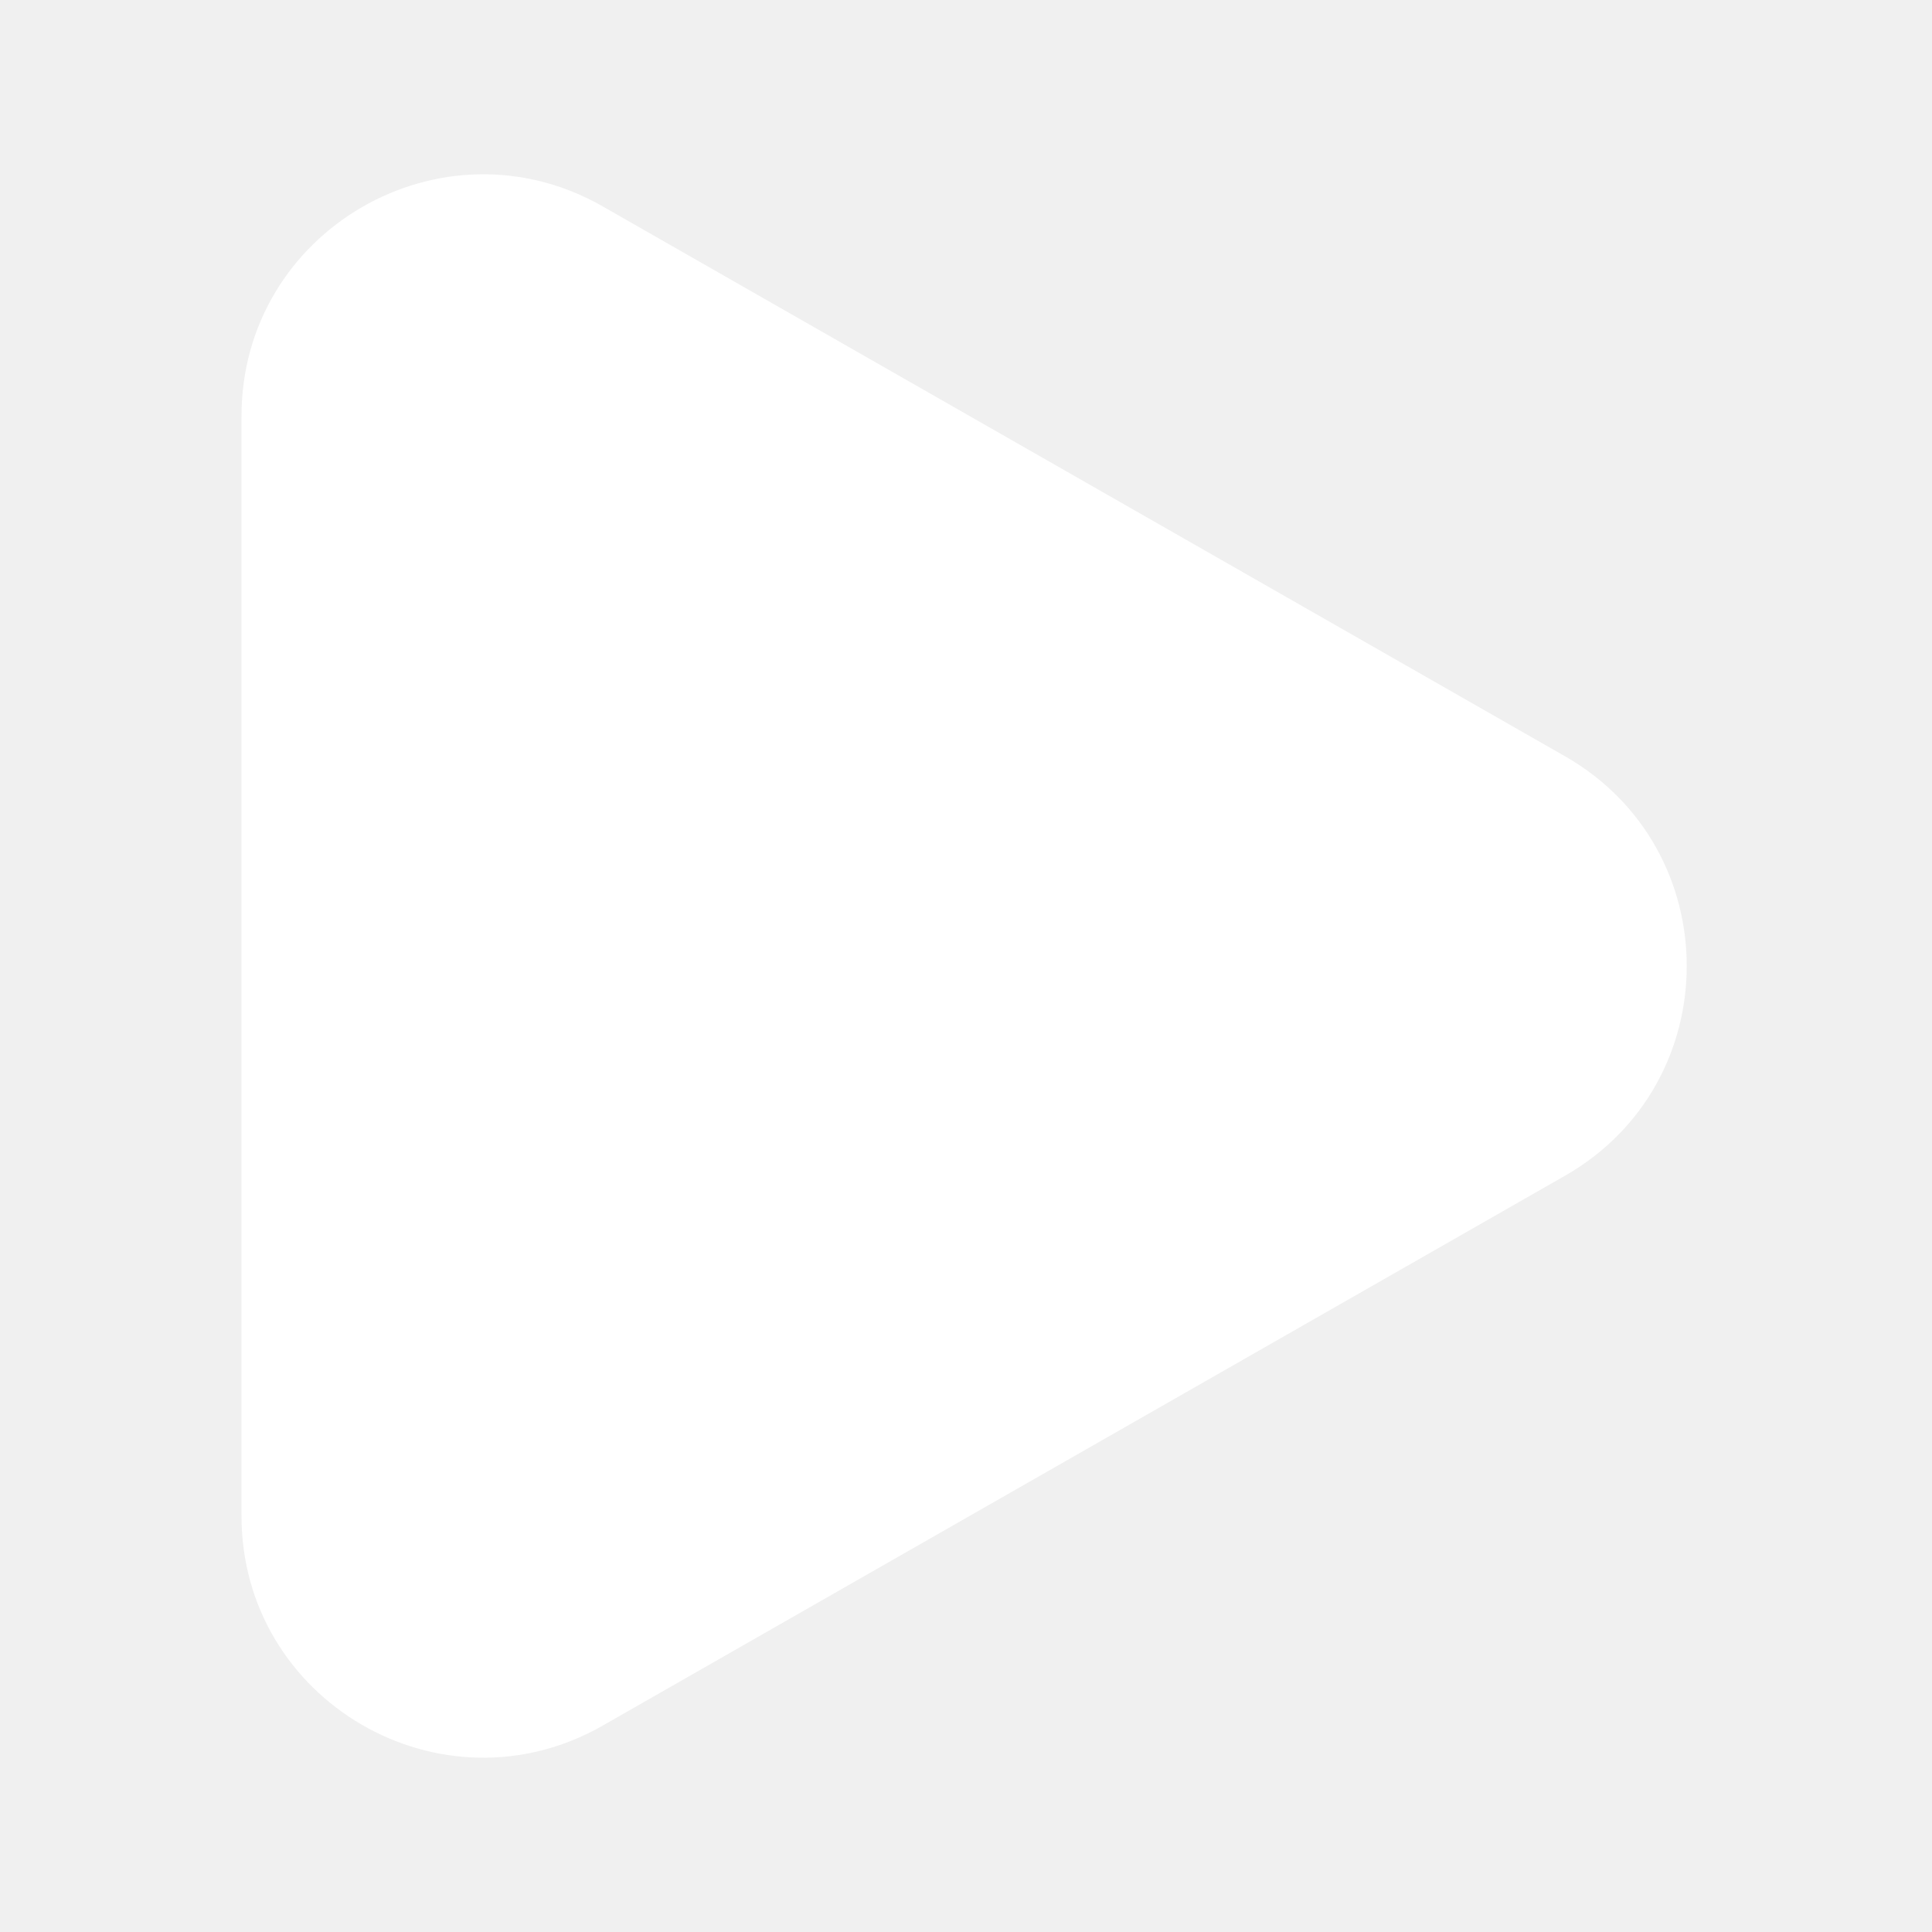
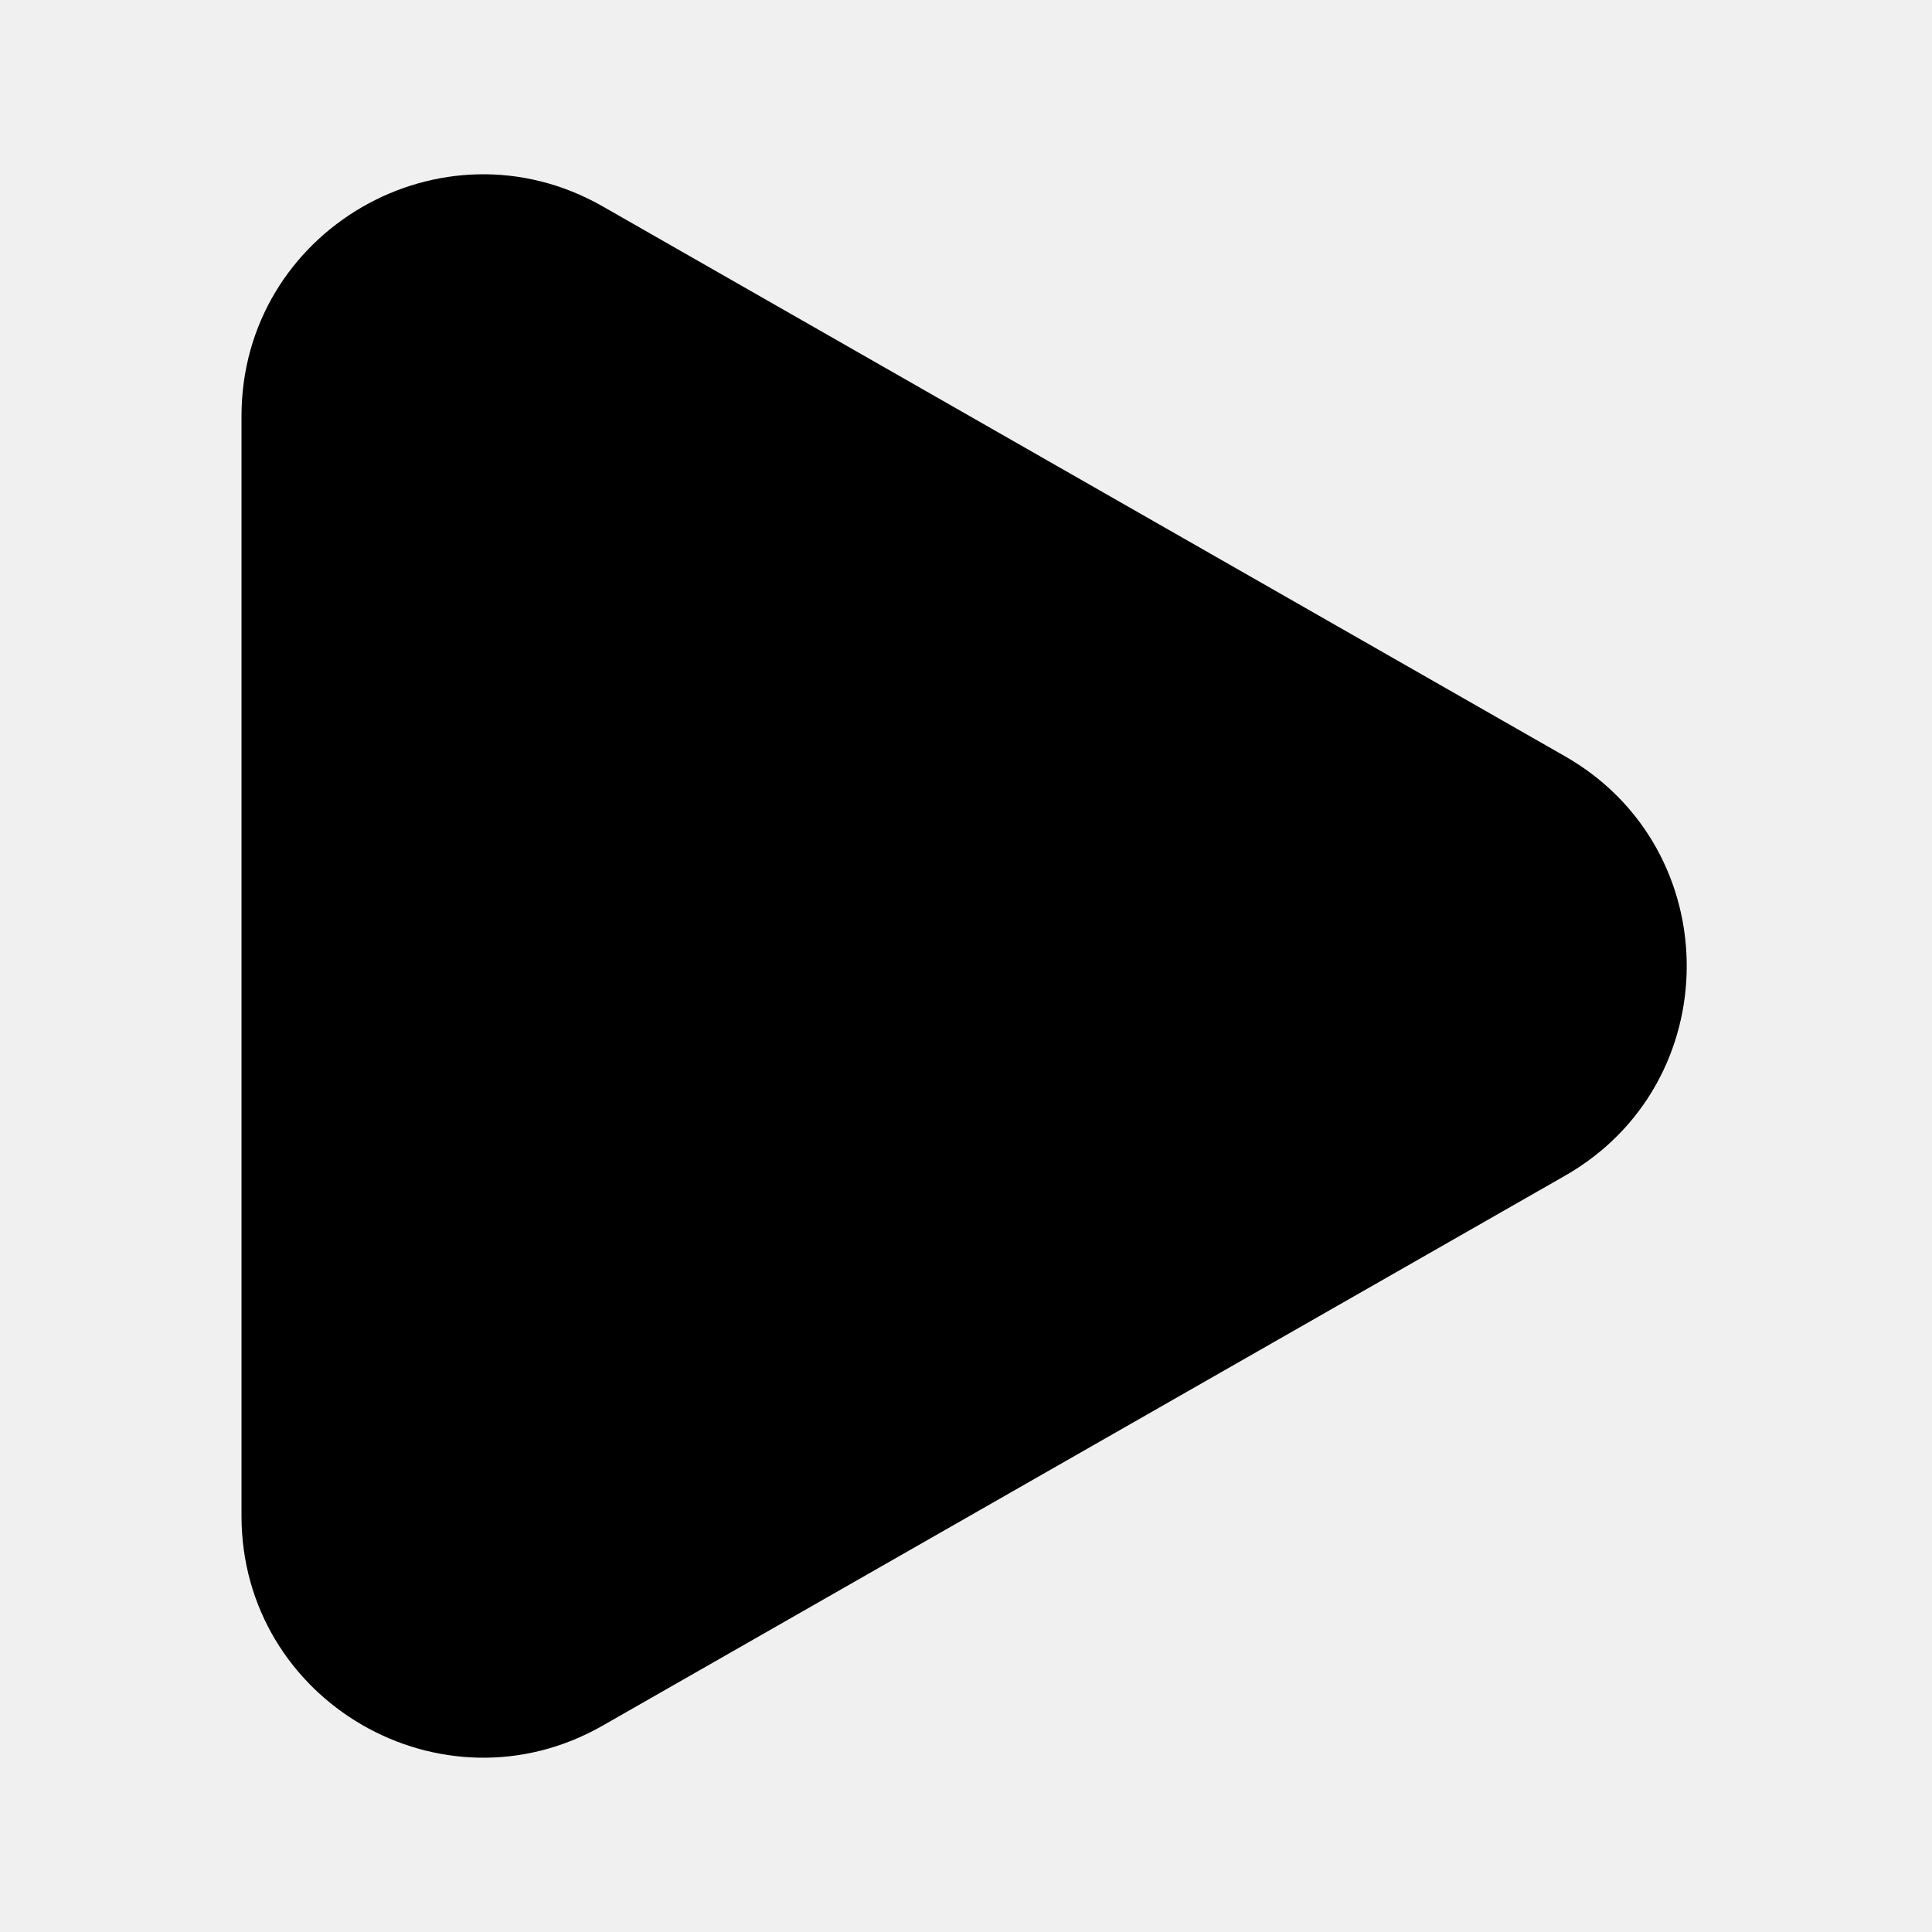
<svg xmlns="http://www.w3.org/2000/svg" id="Layer_1" x="0" y="0" version="1.1" viewBox="0 0 20 20" style="enable-background:new 0 0 20 20" xml:space="preserve">
-   <path d="M6.24 17.863C4.574 18.815 2.5 17.611 2.5 15.692L2.5 4.308C2.5 2.388 4.574 1.185 6.24 2.137L16.201 7.829C17.881 8.789 17.881 11.211 16.201 12.171L6.24 17.863Z" fill="white" />
+   <path d="M6.24 17.863C4.574 18.815 2.5 17.611 2.5 15.692L2.5 4.308C2.5 2.388 4.574 1.185 6.24 2.137L16.201 7.829C17.881 8.789 17.881 11.211 16.201 12.171L6.24 17.863Z" />
</svg>
